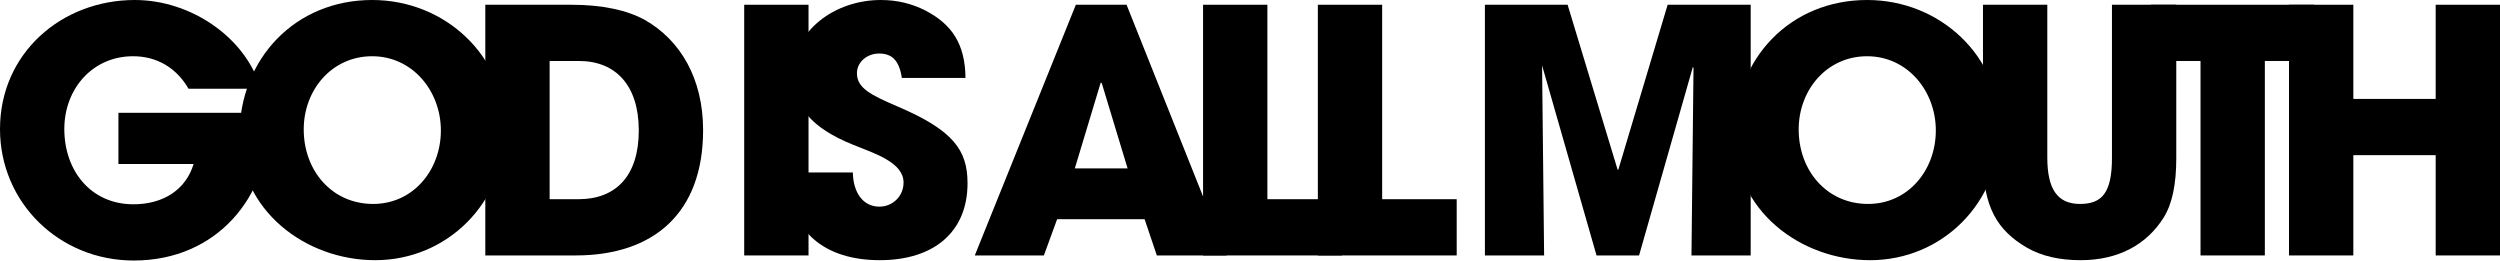
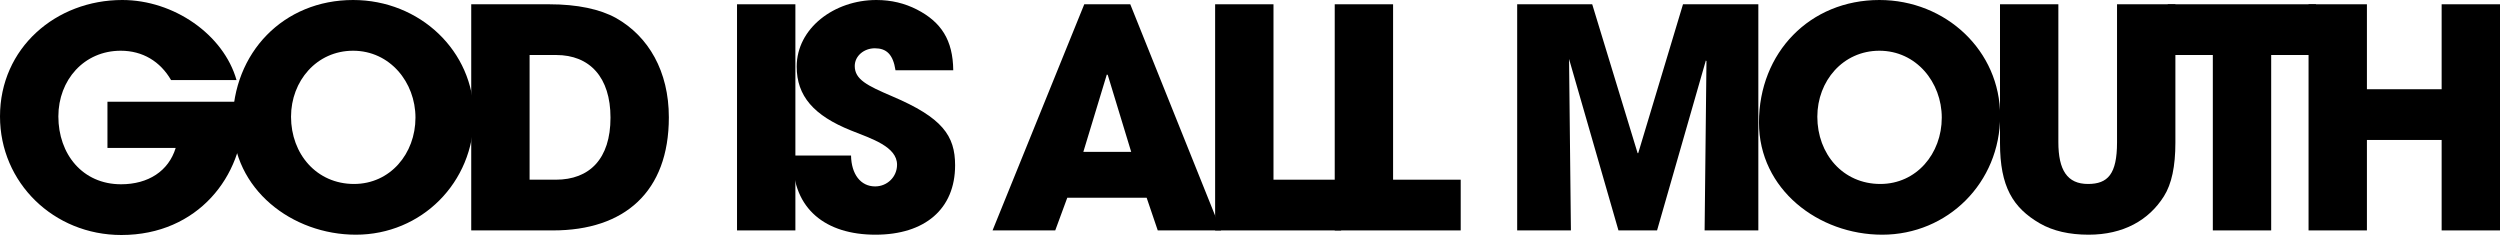
- <svg xmlns="http://www.w3.org/2000/svg" width="499" height="52" viewBox="0 0 499 52" fill="none">
-   <path d="M53.525 22.518V25.358C53.525 38.814 43.608 52 26.695 52C11.819 52 0 40.437 0 25.763C0 10.616 12.294 0 26.898 0C38.242 0 49.178 7.641 52.031 17.716H37.63C35.253 13.592 31.381 11.225 26.559 11.225C18.476 11.225 12.838 17.716 12.838 25.763C12.838 34.081 18.136 40.775 26.627 40.775C32.604 40.775 37.087 37.867 38.649 32.728H23.638V22.518H53.525Z" fill="black" />
-   <path d="M74.888 51.932C60.896 51.932 47.786 41.925 47.786 27.116C47.786 11.631 58.994 0 74.277 0C88.949 0 100.836 11.293 100.836 25.628C100.836 40.437 89.288 51.932 74.888 51.932ZM74.481 40.707C82.428 40.707 87.998 34.013 87.998 26.034C87.998 18.19 82.36 11.225 74.277 11.225C66.262 11.225 60.624 17.919 60.624 25.831C60.624 34.081 66.262 40.707 74.481 40.707Z" fill="black" />
-   <path d="M114.868 50.986H96.868V0.947H113.985C120.234 0.947 125.193 2.029 128.725 3.99C135.857 8.047 140.34 15.755 140.34 25.966C140.34 42.465 130.559 50.986 114.868 50.986ZM109.706 39.761H115.479C122.883 39.761 127.502 35.163 127.502 26.034C127.502 17.108 122.951 12.172 115.547 12.172H109.706V39.761Z" fill="black" />
-   <path d="M161.382 50.986H148.544V0.947H161.382V50.986Z" fill="black" />
-   <path d="M192.712 15.553H180.01C179.466 11.969 177.972 10.684 175.459 10.684C173.081 10.684 171.044 12.374 171.044 14.606C171.044 17.581 173.761 18.934 179.263 21.3C190.334 26.034 193.119 30.023 193.119 36.583C193.119 46.252 186.463 51.932 175.595 51.932C164.659 51.932 157.459 46.252 157.459 35.501V34.419H170.229C170.297 38.544 172.334 41.248 175.527 41.248C178.176 41.248 180.349 39.152 180.349 36.447C180.349 32.458 174.78 30.7 170.229 28.874C162.01 25.561 158.274 21.233 158.274 14.741C158.274 6.221 166.561 0 175.798 0C179.127 0 182.048 0.744 184.697 2.096C190.063 4.869 192.644 8.858 192.712 15.553Z" fill="black" />
-   <path d="M244.831 50.986H230.906L228.461 43.75H211.004L208.355 50.986H194.566L214.74 0.947H224.861L244.831 50.986ZM225.065 33.607L219.902 16.567L219.699 16.499L214.536 33.607H225.065Z" fill="black" />
-   <path d="M267.845 50.986H240.131V0.947H252.969V39.761H267.845V50.986Z" fill="black" />
-   <path d="M290.756 50.986H263.043V0.947H275.881V39.761H290.756V50.986Z" fill="black" />
-   <path d="M349.437 50.986H337.618L338.025 13.524L337.889 13.389L327.157 50.986H318.667L307.798 13.051L308.206 50.986H296.387V0.947H312.893L322.878 33.878H323.014L332.863 0.947H349.437V50.986Z" fill="black" />
-   <path d="M373.281 51.932C359.288 51.932 346.179 41.925 346.179 27.116C346.179 11.631 357.386 0 372.67 0C387.341 0 399.228 11.293 399.228 25.628C399.228 40.437 387.681 51.932 373.281 51.932ZM372.873 40.707C380.821 40.707 386.39 34.013 386.39 26.034C386.39 18.19 380.753 11.225 372.67 11.225C364.654 11.225 359.017 17.919 359.017 25.831C359.017 34.081 364.654 40.707 372.873 40.707Z" fill="black" />
-   <path d="M421.547 31.511V0.947H434.385V31.579C434.385 36.785 433.57 40.707 431.872 43.412C428.544 48.754 422.906 51.932 415.298 51.932C411.087 51.932 407.487 51.121 404.566 49.43C398.657 45.982 395.804 41.316 395.804 31.646V0.947H408.642V31.443C408.642 37.664 410.611 40.707 415.162 40.707C419.51 40.707 421.547 38.544 421.547 31.511Z" fill="black" />
-   <path d="M452.062 50.986H439.224V12.172H429.307V0.947H461.911V12.172H452.062V50.986Z" fill="black" />
-   <path d="M499 50.986H486.162V30.97H469.724V50.986H456.886V0.947H469.724V19.745H486.162V0.947H499V50.986Z" fill="black" />
+ <svg xmlns="http://www.w3.org/2000/svg" width="500" height="47" viewBox="0 0 500 47" fill="none">
+   <path d="M48.664 20.352V22.919C48.664 35.082 39.648 47 24.27 47C10.746 47 0 36.549 0 23.286C0 9.596 11.178 0 24.456 0C34.769 0 44.712 6.906 47.305 16.013H34.213C32.051 12.285 28.531 10.146 24.147 10.146C16.798 10.146 11.672 16.013 11.672 23.286C11.672 30.804 16.489 36.854 24.209 36.854C29.643 36.854 33.719 34.226 35.139 29.581H21.491V20.352H48.664Z" fill="black" />
+   <path d="M71.175 46.939C58.453 46.939 46.534 37.893 46.534 24.509C46.534 10.512 56.724 0 70.619 0C83.959 0 94.766 10.207 94.766 23.164C94.766 36.549 84.267 46.939 71.175 46.939ZM70.805 36.793C78.03 36.793 83.094 30.742 83.094 23.531C83.094 16.441 77.968 10.146 70.619 10.146C63.332 10.146 58.206 16.196 58.206 23.347C58.206 30.804 63.332 36.793 70.805 36.793Z" fill="black" />
+   <path d="M110.612 46.083H94.246V0.856H109.809C115.491 0.856 119.999 1.834 123.21 3.606C129.695 7.273 133.77 14.241 133.77 23.469C133.77 38.382 124.878 46.083 110.612 46.083ZM105.918 35.938H111.168C117.899 35.938 122.099 31.782 122.099 23.531C122.099 15.463 117.961 11.001 111.229 11.001H105.918V35.938Z" fill="black" />
+   <path d="M159.077 46.083H147.405V0.856H159.077V46.083Z" fill="black" />
+   <path d="M190.65 14.057H179.101C178.607 10.818 177.248 9.657 174.963 9.657C172.802 9.657 170.949 11.185 170.949 13.202C170.949 15.891 173.42 17.113 178.422 19.252C188.488 23.531 191.02 27.137 191.02 33.065C191.02 41.805 184.968 46.939 175.087 46.939C165.144 46.939 158.598 41.805 158.598 32.087V31.109H170.208C170.27 34.837 172.123 37.282 175.025 37.282C177.434 37.282 179.41 35.388 179.41 32.943C179.41 29.337 174.346 27.748 170.208 26.098C162.736 23.103 159.339 19.191 159.339 13.324C159.339 5.623 166.873 0 175.272 0C178.298 0 180.954 0.672 183.362 1.895C188.241 4.401 190.588 8.007 190.65 14.057Z" fill="black" />
+   <path d="M244.211 46.083H231.551L229.328 39.544H213.456L211.048 46.083H198.511L216.853 0.856H226.055L244.211 46.083ZM226.24 30.376L221.547 14.974L221.361 14.913L216.668 30.376H226.24Z" fill="black" />
+   <path d="M268.223 46.083H243.026V0.856H254.698V35.938H268.223V46.083Z" fill="black" />
+   <path d="M292.141 46.083H266.945V0.856H278.617V35.938H292.141V46.083Z" fill="black" />
+   <path d="M351.668 46.083H340.922L341.293 12.224L341.169 12.101L331.412 46.083H323.692L313.811 11.796L314.182 46.083H303.436V0.856H318.443L327.521 30.62H327.645L336.6 0.856H351.668V46.083Z" fill="black" />
+   <path d="M376.435 46.939C363.713 46.939 351.794 37.893 351.794 24.509C351.794 10.512 361.984 0 375.879 0C389.218 0 400.026 10.207 400.026 23.164C400.026 36.549 389.527 46.939 376.435 46.939ZM376.064 36.793C383.29 36.793 388.354 30.742 388.354 23.531C388.354 16.441 383.228 10.146 375.879 10.146C368.592 10.146 363.466 16.196 363.466 23.347C363.466 30.804 368.592 36.793 376.064 36.793Z" fill="black" />
+   <path d="M423.406 28.481V0.856H435.078V28.542C435.078 33.248 434.337 36.793 432.793 39.238C429.767 44.066 424.641 46.939 417.724 46.939C413.895 46.939 410.622 46.206 407.967 44.678C402.594 41.56 400 37.343 400 28.603V0.856H411.672V28.42C411.672 34.043 413.463 36.793 417.601 36.793C421.553 36.793 423.406 34.837 423.406 28.481Z" fill="black" />
+   <path d="M454.237 46.083H442.565V11.001H433.549V0.856H463.192V11.001H454.237V46.083Z" fill="black" />
+   <path d="M500 46.083H488.328V27.992H473.383V46.083H461.711V0.856H473.383V17.847H488.328V0.856H500V46.083Z" fill="black" />
</svg>
